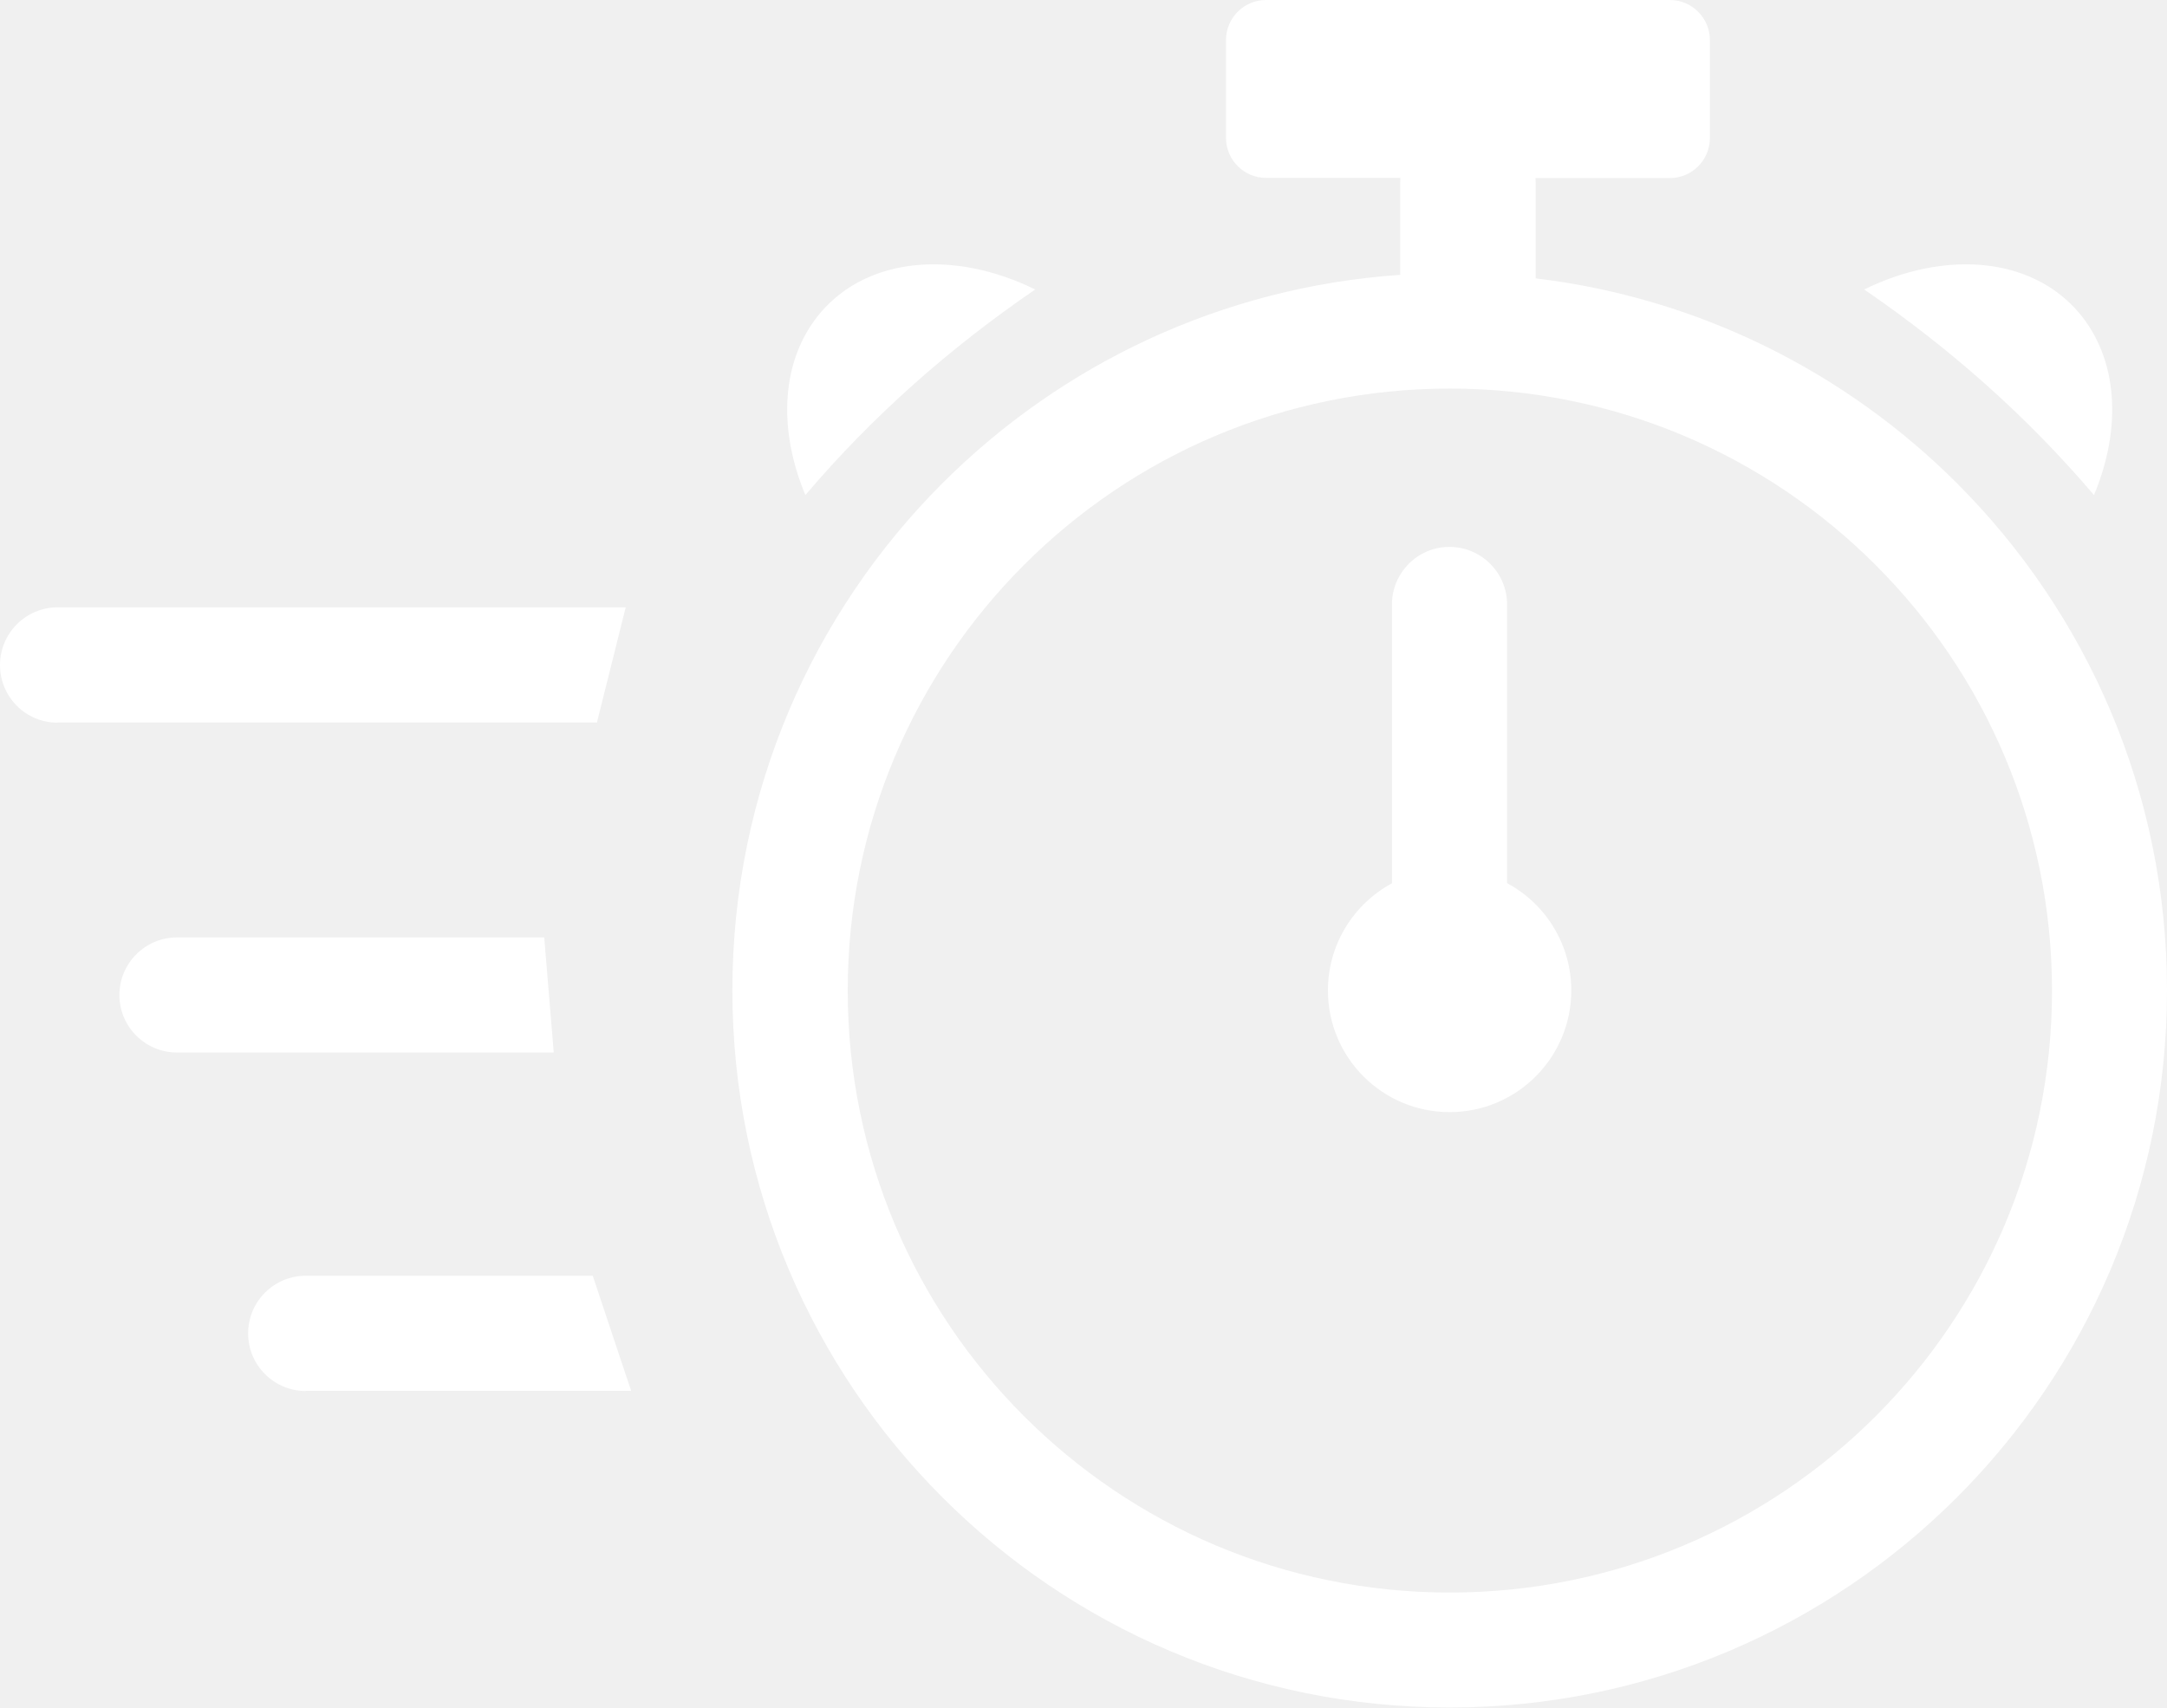
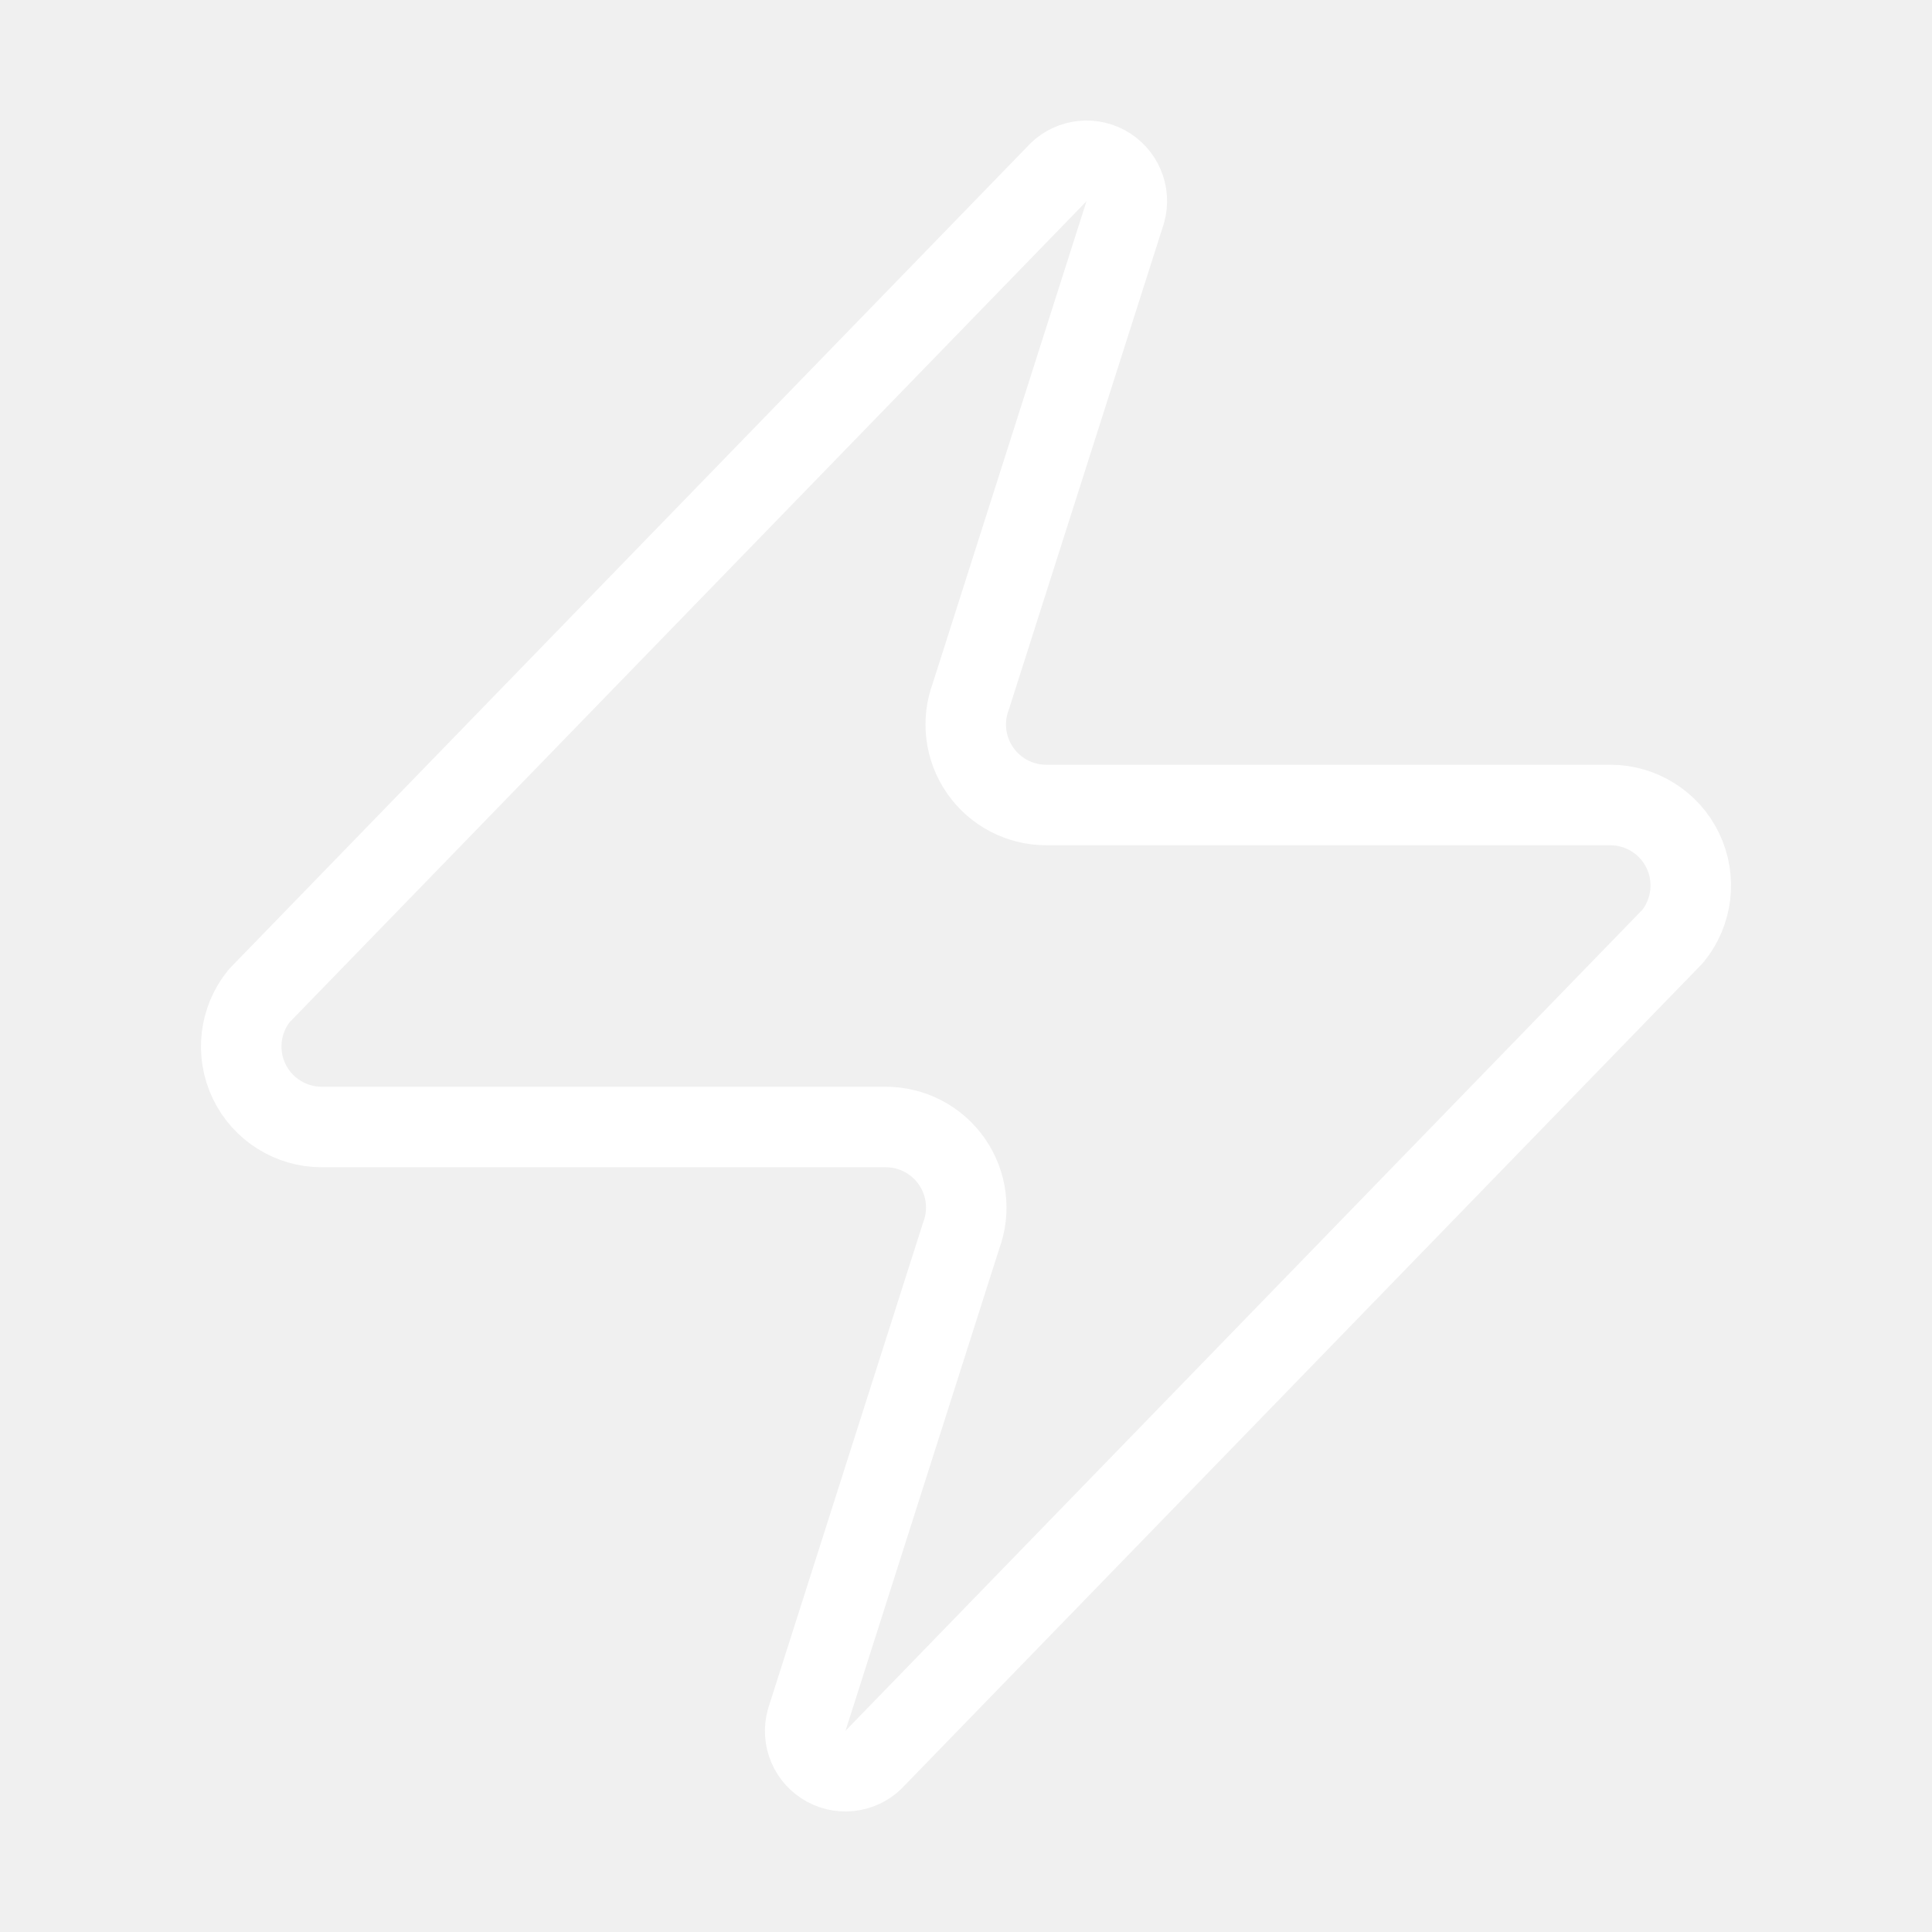
- <svg xmlns="http://www.w3.org/2000/svg" version="1.1" id="Layer_1" x="0px" y="0px" viewBox="0 0 122.88 96.86" style="enable-background:new 0 0 122.88 96.86" xml:space="preserve">
-   <style type="text/css">
- 	.st0{fill:#fff;}
- 	.st1{fill:#fff;}
- </style>
-   <g>
-     <path class="st0" d="M87.08,15.79c9.28,1.11,17.61,5.34,23.89,11.62c7.36,7.36,11.91,17.53,11.91,28.76 c0,11.23-4.55,21.4-11.91,28.76c-7.36,7.36-17.53,11.92-28.77,11.92s-21.4-4.55-28.76-11.92c-7.36-7.36-11.91-17.53-11.91-28.76 c0-11.23,4.55-21.4,11.91-28.76c6.74-6.74,15.84-11.13,25.96-11.82v-5.19c0-0.1,0.01-0.21,0.01-0.31h-7.62 c-1.25,0-2.27-1.02-2.27-2.27V2.27c0-1.25,1.02-2.27,2.27-2.27h22.9c1.25,0,2.27,1.02,2.27,2.27v5.56c0,1.25-1.02,2.27-2.27,2.27 h-7.62c0.01,0.1,0.01,0.2,0.01,0.31L87.08,15.79L87.08,15.79L87.08,15.79z M85.47,50.1c2.16,1.16,3.63,3.45,3.63,6.08 c0,3.81-3.09,6.9-6.9,6.9c-3.81,0-6.9-3.09-6.9-6.9c0-2.63,1.47-4.91,3.63-6.08l0-15.81c0-1.8,1.46-3.27,3.26-3.27 c1.8,0,3.27,1.46,3.27,3.27V50.1L85.47,50.1L85.47,50.1z M118.74,28.08c1.58-3.77,1.39-7.71-0.87-10.36 c-2.71-3.17-7.61-3.54-12.16-1.3C110.53,19.72,114.9,23.57,118.74,28.08L118.74,28.08L118.74,28.08z M45.67,28.08 c-1.58-3.77-1.39-7.71,0.87-10.36c2.71-3.17,7.61-3.54,12.16-1.3C53.88,19.72,49.5,23.57,45.67,28.08L45.67,28.08L45.67,28.08z M106.35,32.04c-6.18-6.18-14.71-10-24.14-10c-9.43,0-17.97,3.82-24.14,10c-6.18,6.18-10,14.72-10,24.14 c0,9.43,3.82,17.97,10,24.15c6.18,6.18,14.71,10,24.14,10c9.43,0,17.97-3.82,24.15-10c6.18-6.18,10-14.71,10-24.15 C116.35,46.75,112.53,38.21,106.35,32.04L106.35,32.04L106.35,32.04z" />
-     <path class="st1" d="M3.26,40.99c-1.8,0-3.26-1.46-3.26-3.27c0-1.8,1.46-3.27,3.26-3.27h32.22l-1.63,6.53H3.26L3.26,40.99 L3.26,40.99z" />
-     <path class="st1" d="M10.04,59.7c-1.8,0-3.27-1.46-3.27-3.26s1.46-3.27,3.27-3.27h20.82l0.54,6.53H10.04L10.04,59.7L10.04,59.7z" />
-     <path class="st1" d="M17.34,78.9c-1.8,0-3.27-1.46-3.27-3.27c0-1.8,1.46-3.27,3.27-3.27h16.27l2.18,6.53H17.34L17.34,78.9 L17.34,78.9z" />
-   </g>
+ <svg xmlns="http://www.w3.org/2000/svg" width="24" height="24" viewBox="0 0 24 24" fill="none" stroke="white" stroke-width="1" stroke-linecap="round" stroke-linejoin="round" class="lucide lucide-zap w-12 h-12 mx-auto mb-4 text-primary">
+   <path d="M4 14a1 1 0 0 1-.78-1.63l9.9-10.2a.5.5 0 0 1 .86.46l-1.92 6.02A1 1 0 0 0 13 10h7a1 1 0 0 1 .78 1.63l-9.9 10.2a.5.5 0 0 1-.86-.46l1.92-6.02A1 1 0 0 0 11 14z" />
</svg>
